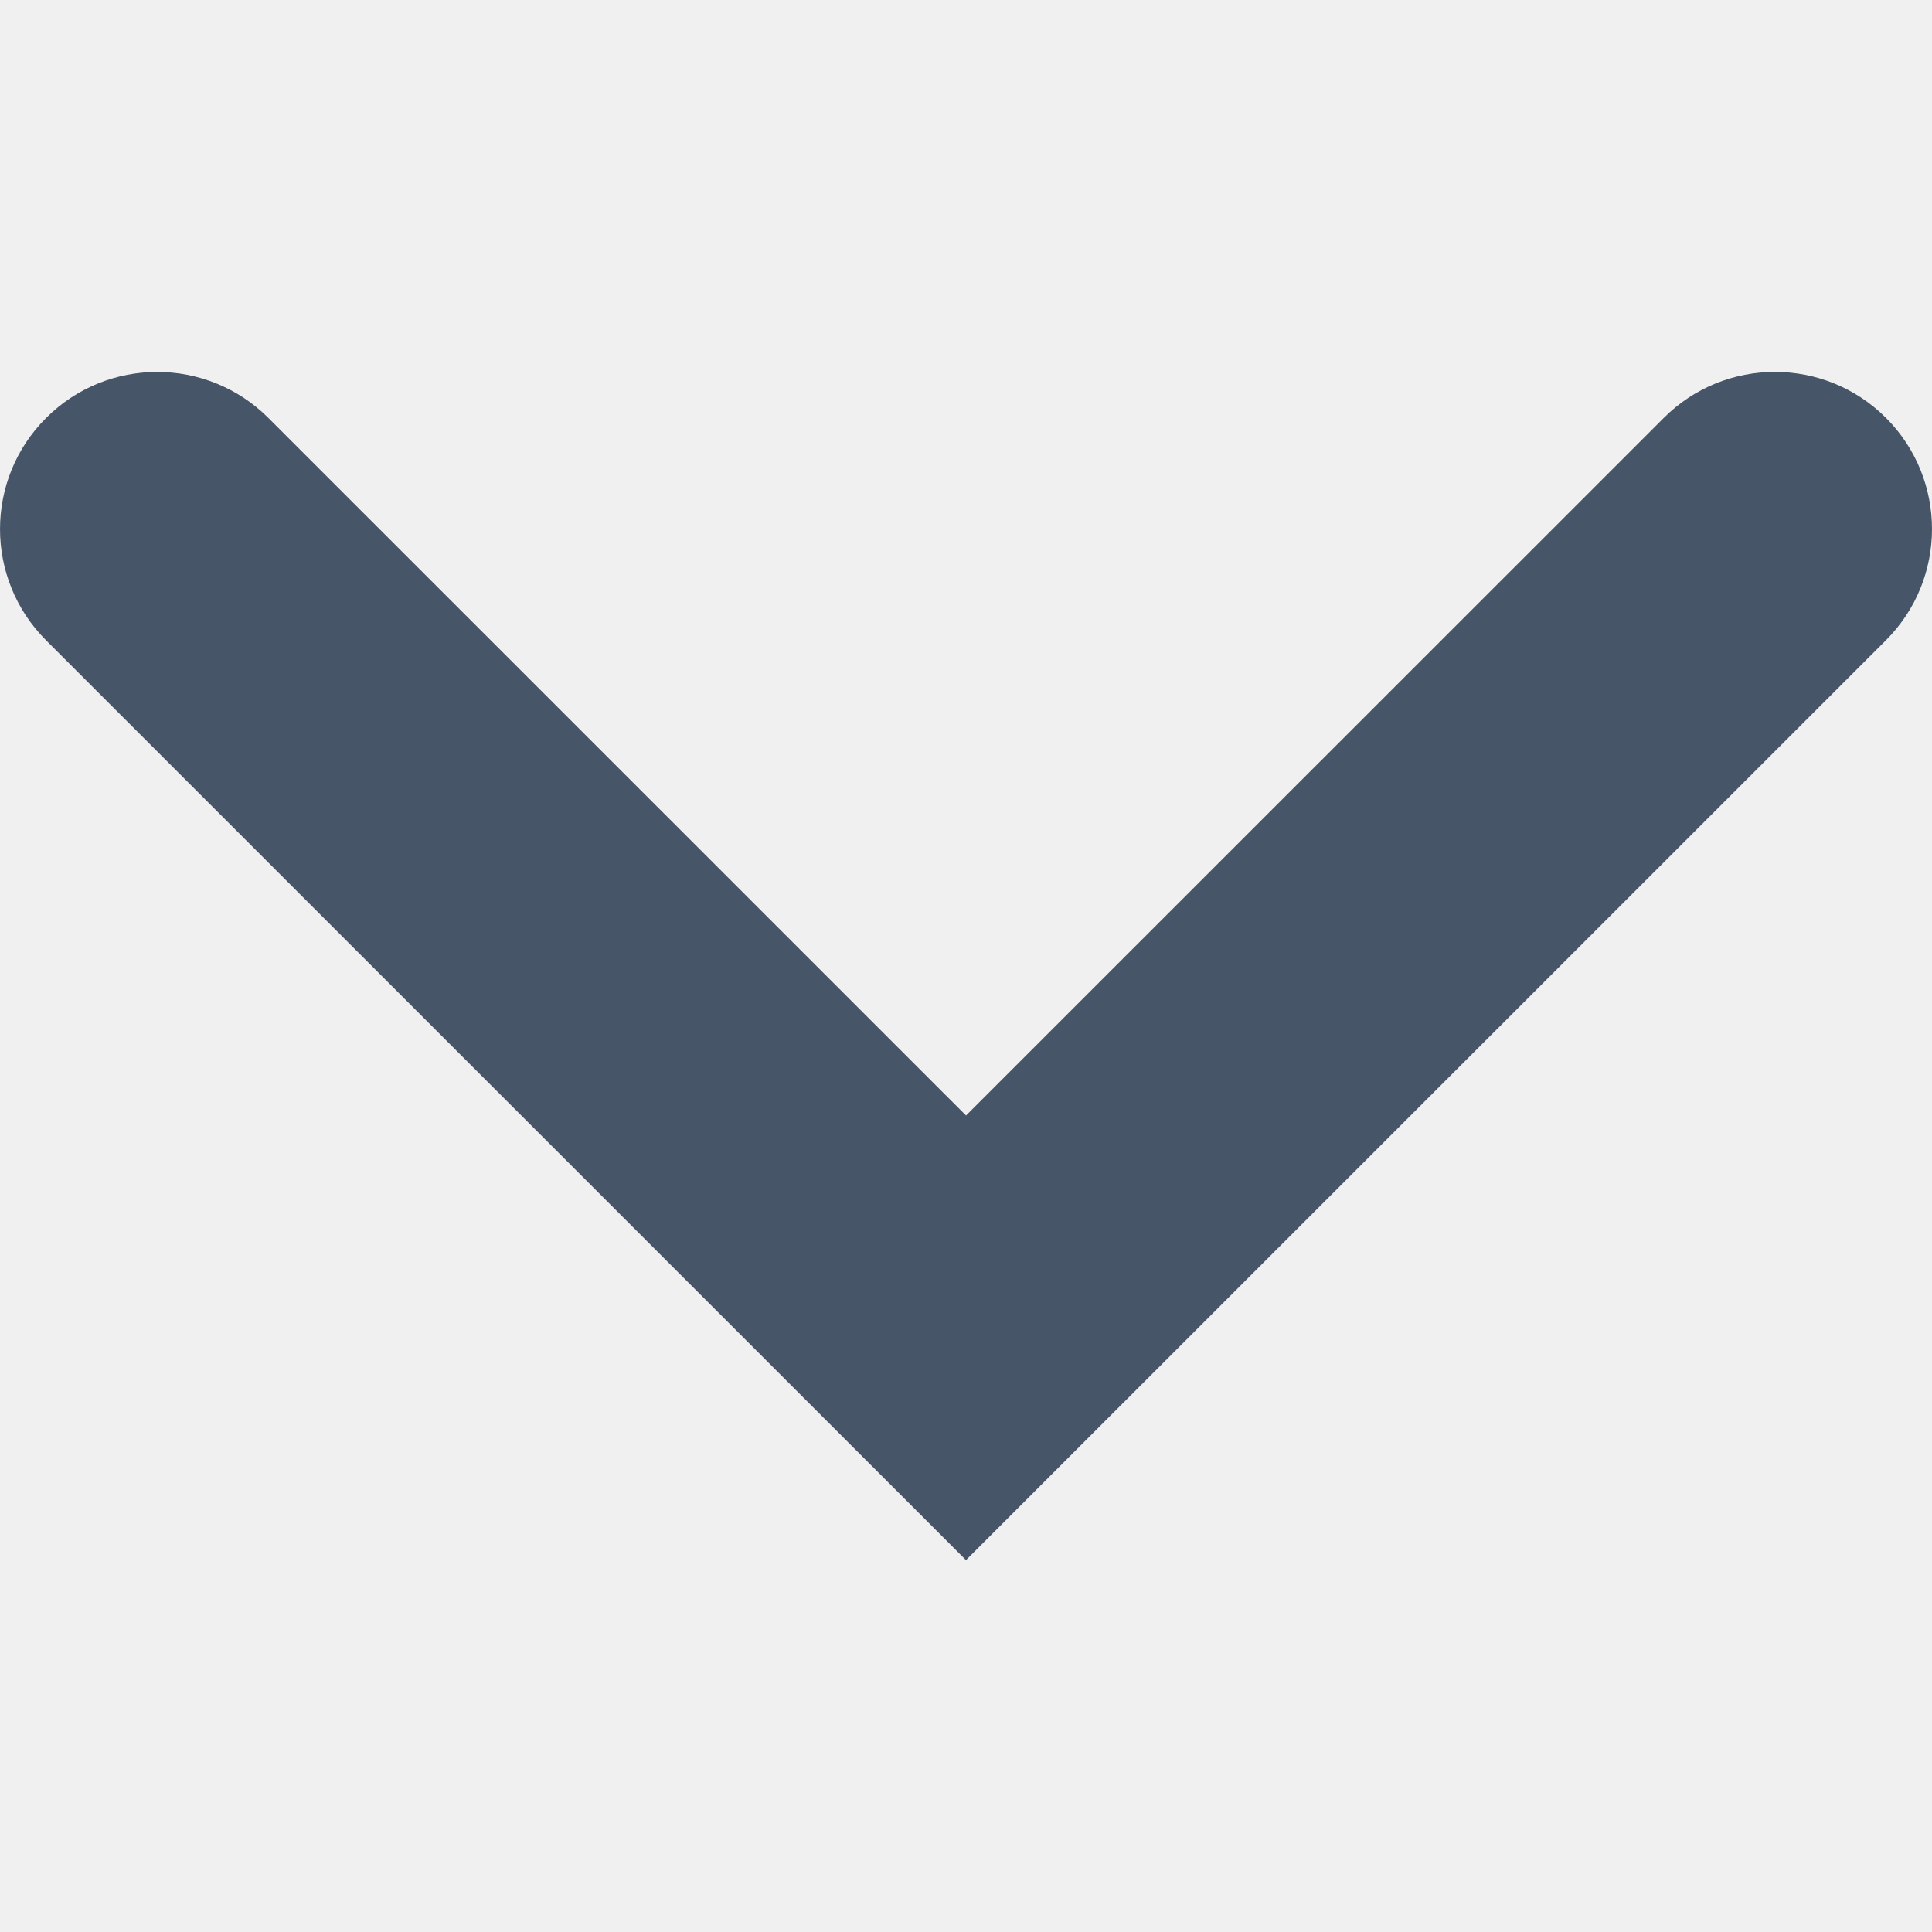
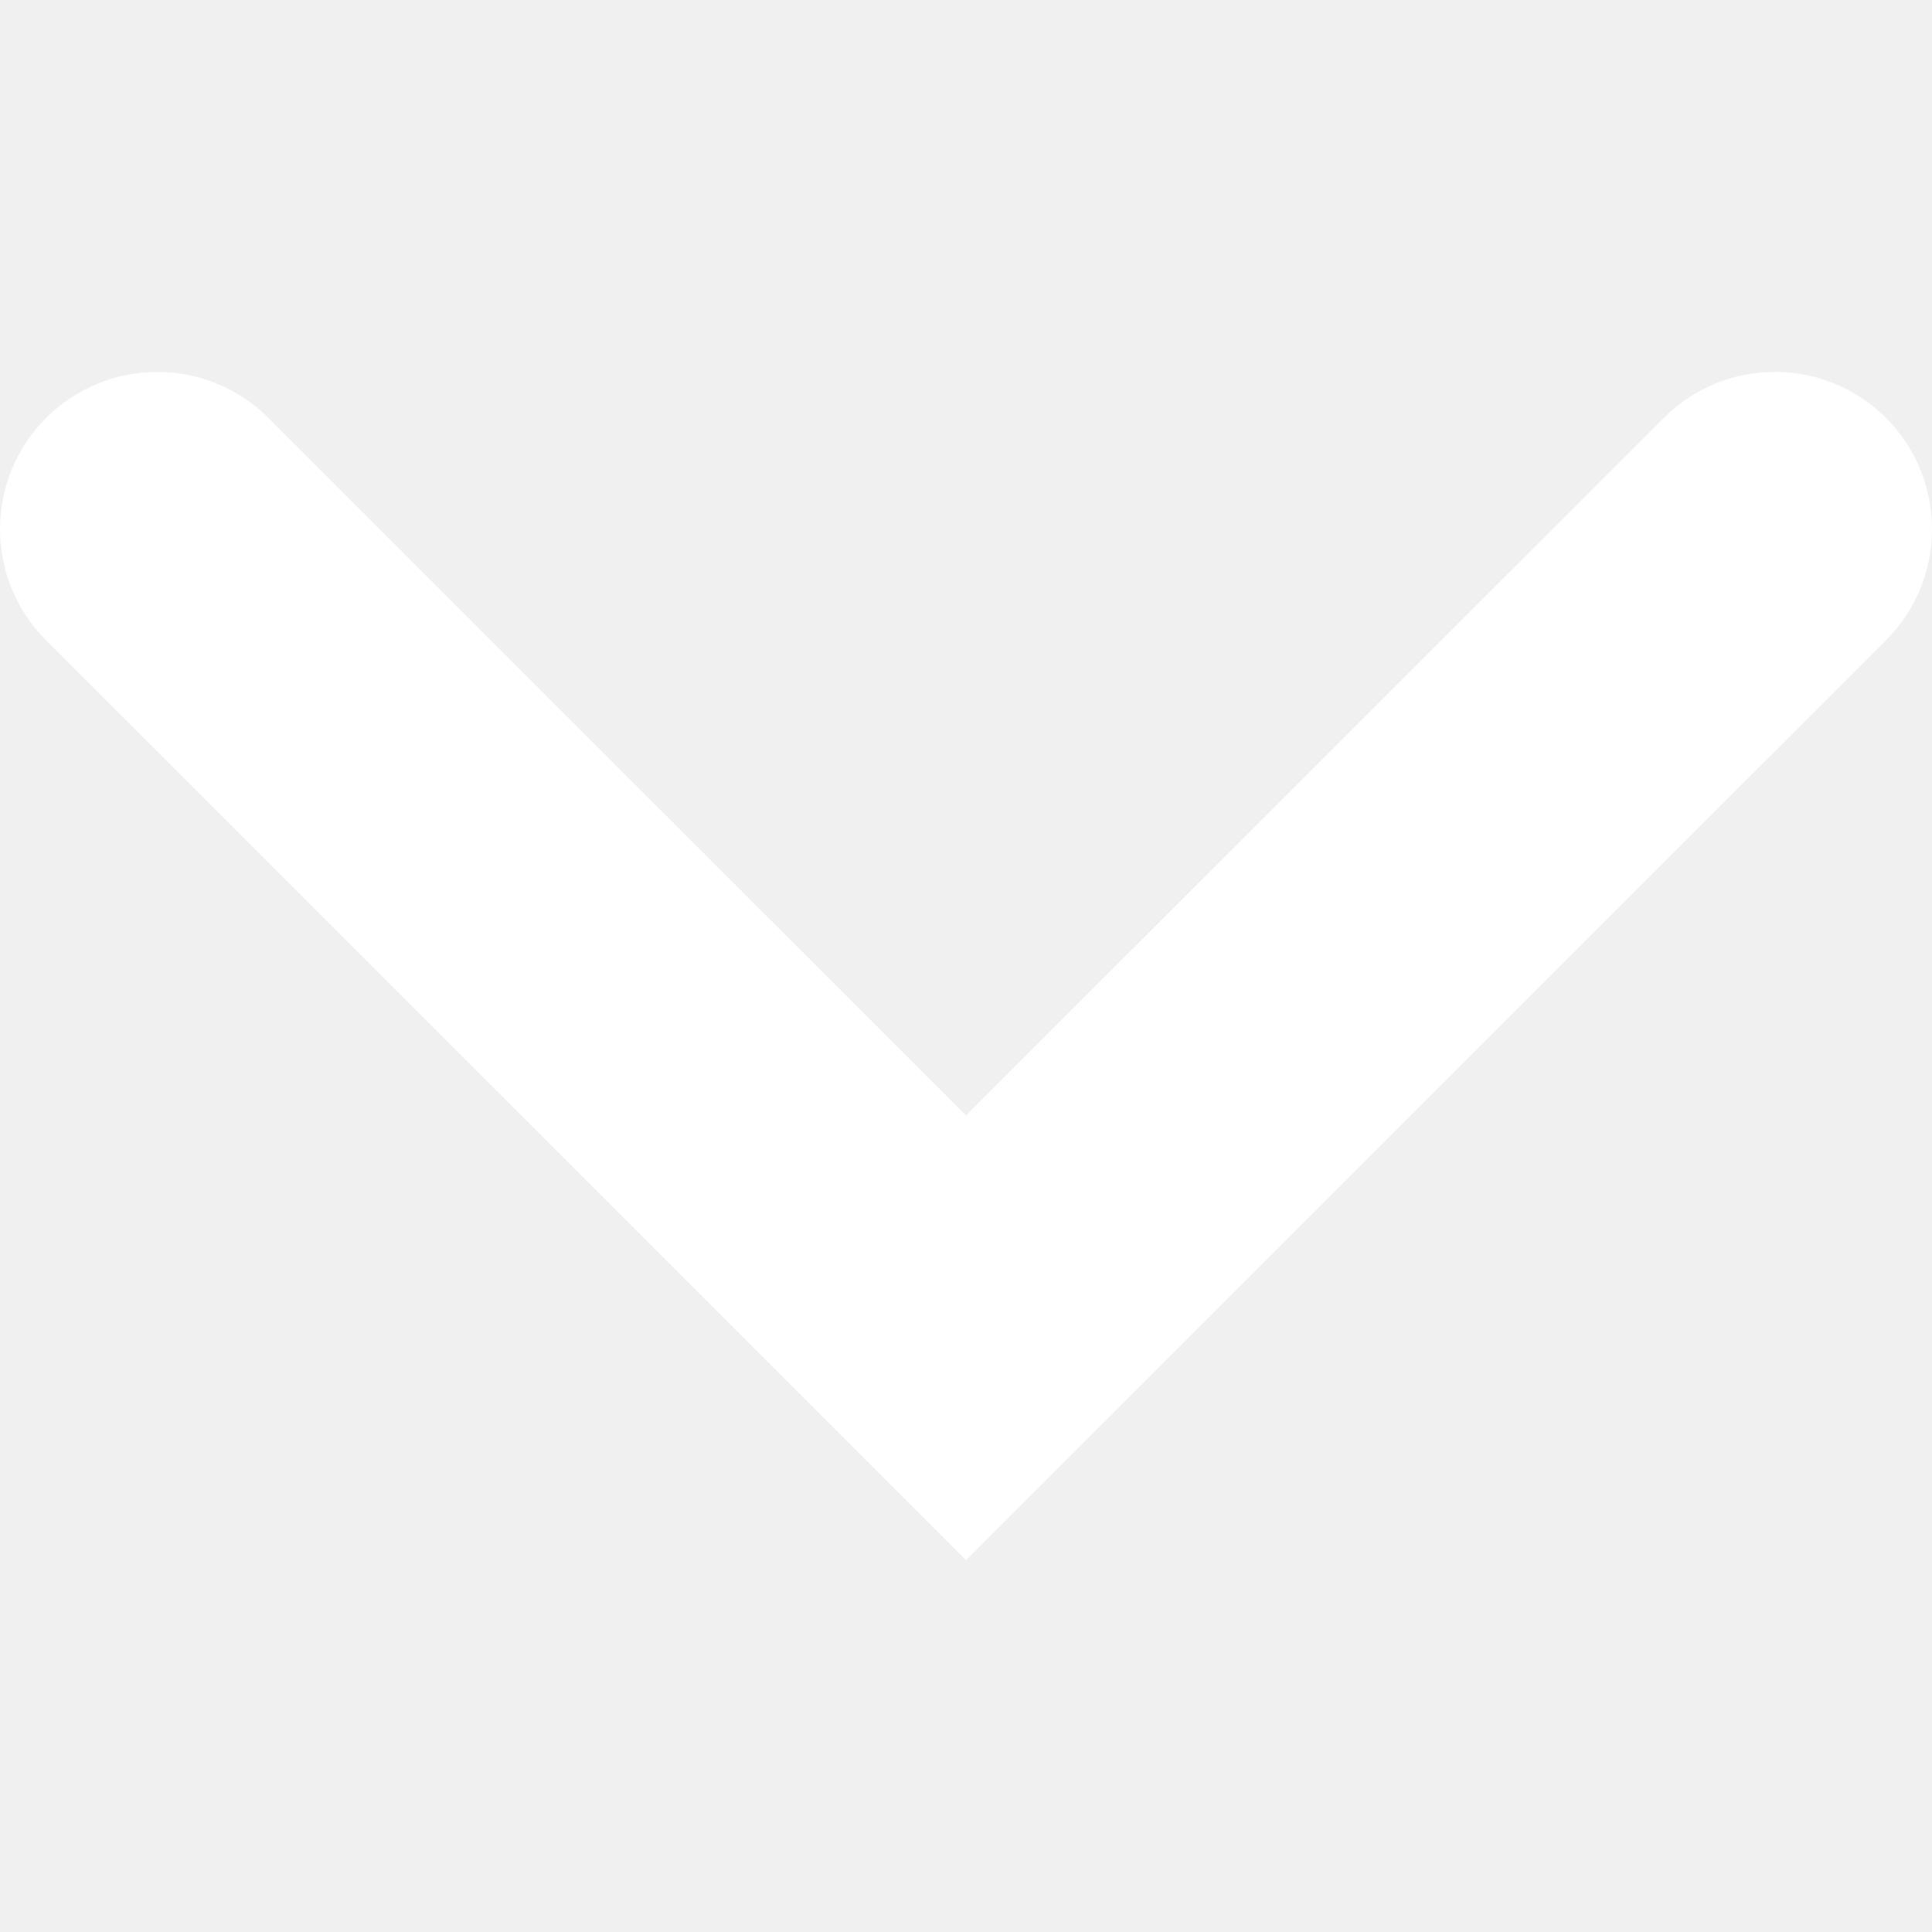
- <svg xmlns="http://www.w3.org/2000/svg" fill="#475569" version="1.1" id="Capa_1" width="16px" height="16px" viewBox="0 0 30.727 30.727" xml:space="preserve">
+ <svg xmlns="http://www.w3.org/2000/svg" fill="#ffffff" version="1.1" id="Capa_1" width="16px" height="16px" viewBox="0 0 30.727 30.727" xml:space="preserve">
  <g id="SVGRepo_bgCarrier" stroke-width="0" />
  <g id="SVGRepo_tracerCarrier" stroke-linecap="round" stroke-linejoin="round" />
  <g id="SVGRepo_iconCarrier">
    <g>
      <path d="M29.994,10.183L15.363,24.812L0.733,10.184c-0.977-0.978-0.977-2.561,0-3.536c0.977-0.977,2.559-0.976,3.536,0 l11.095,11.093L26.461,6.647c0.977-0.976,2.559-0.976,3.535,0C30.971,7.624,30.971,9.206,29.994,10.183z" />
    </g>
  </g>
</svg>
